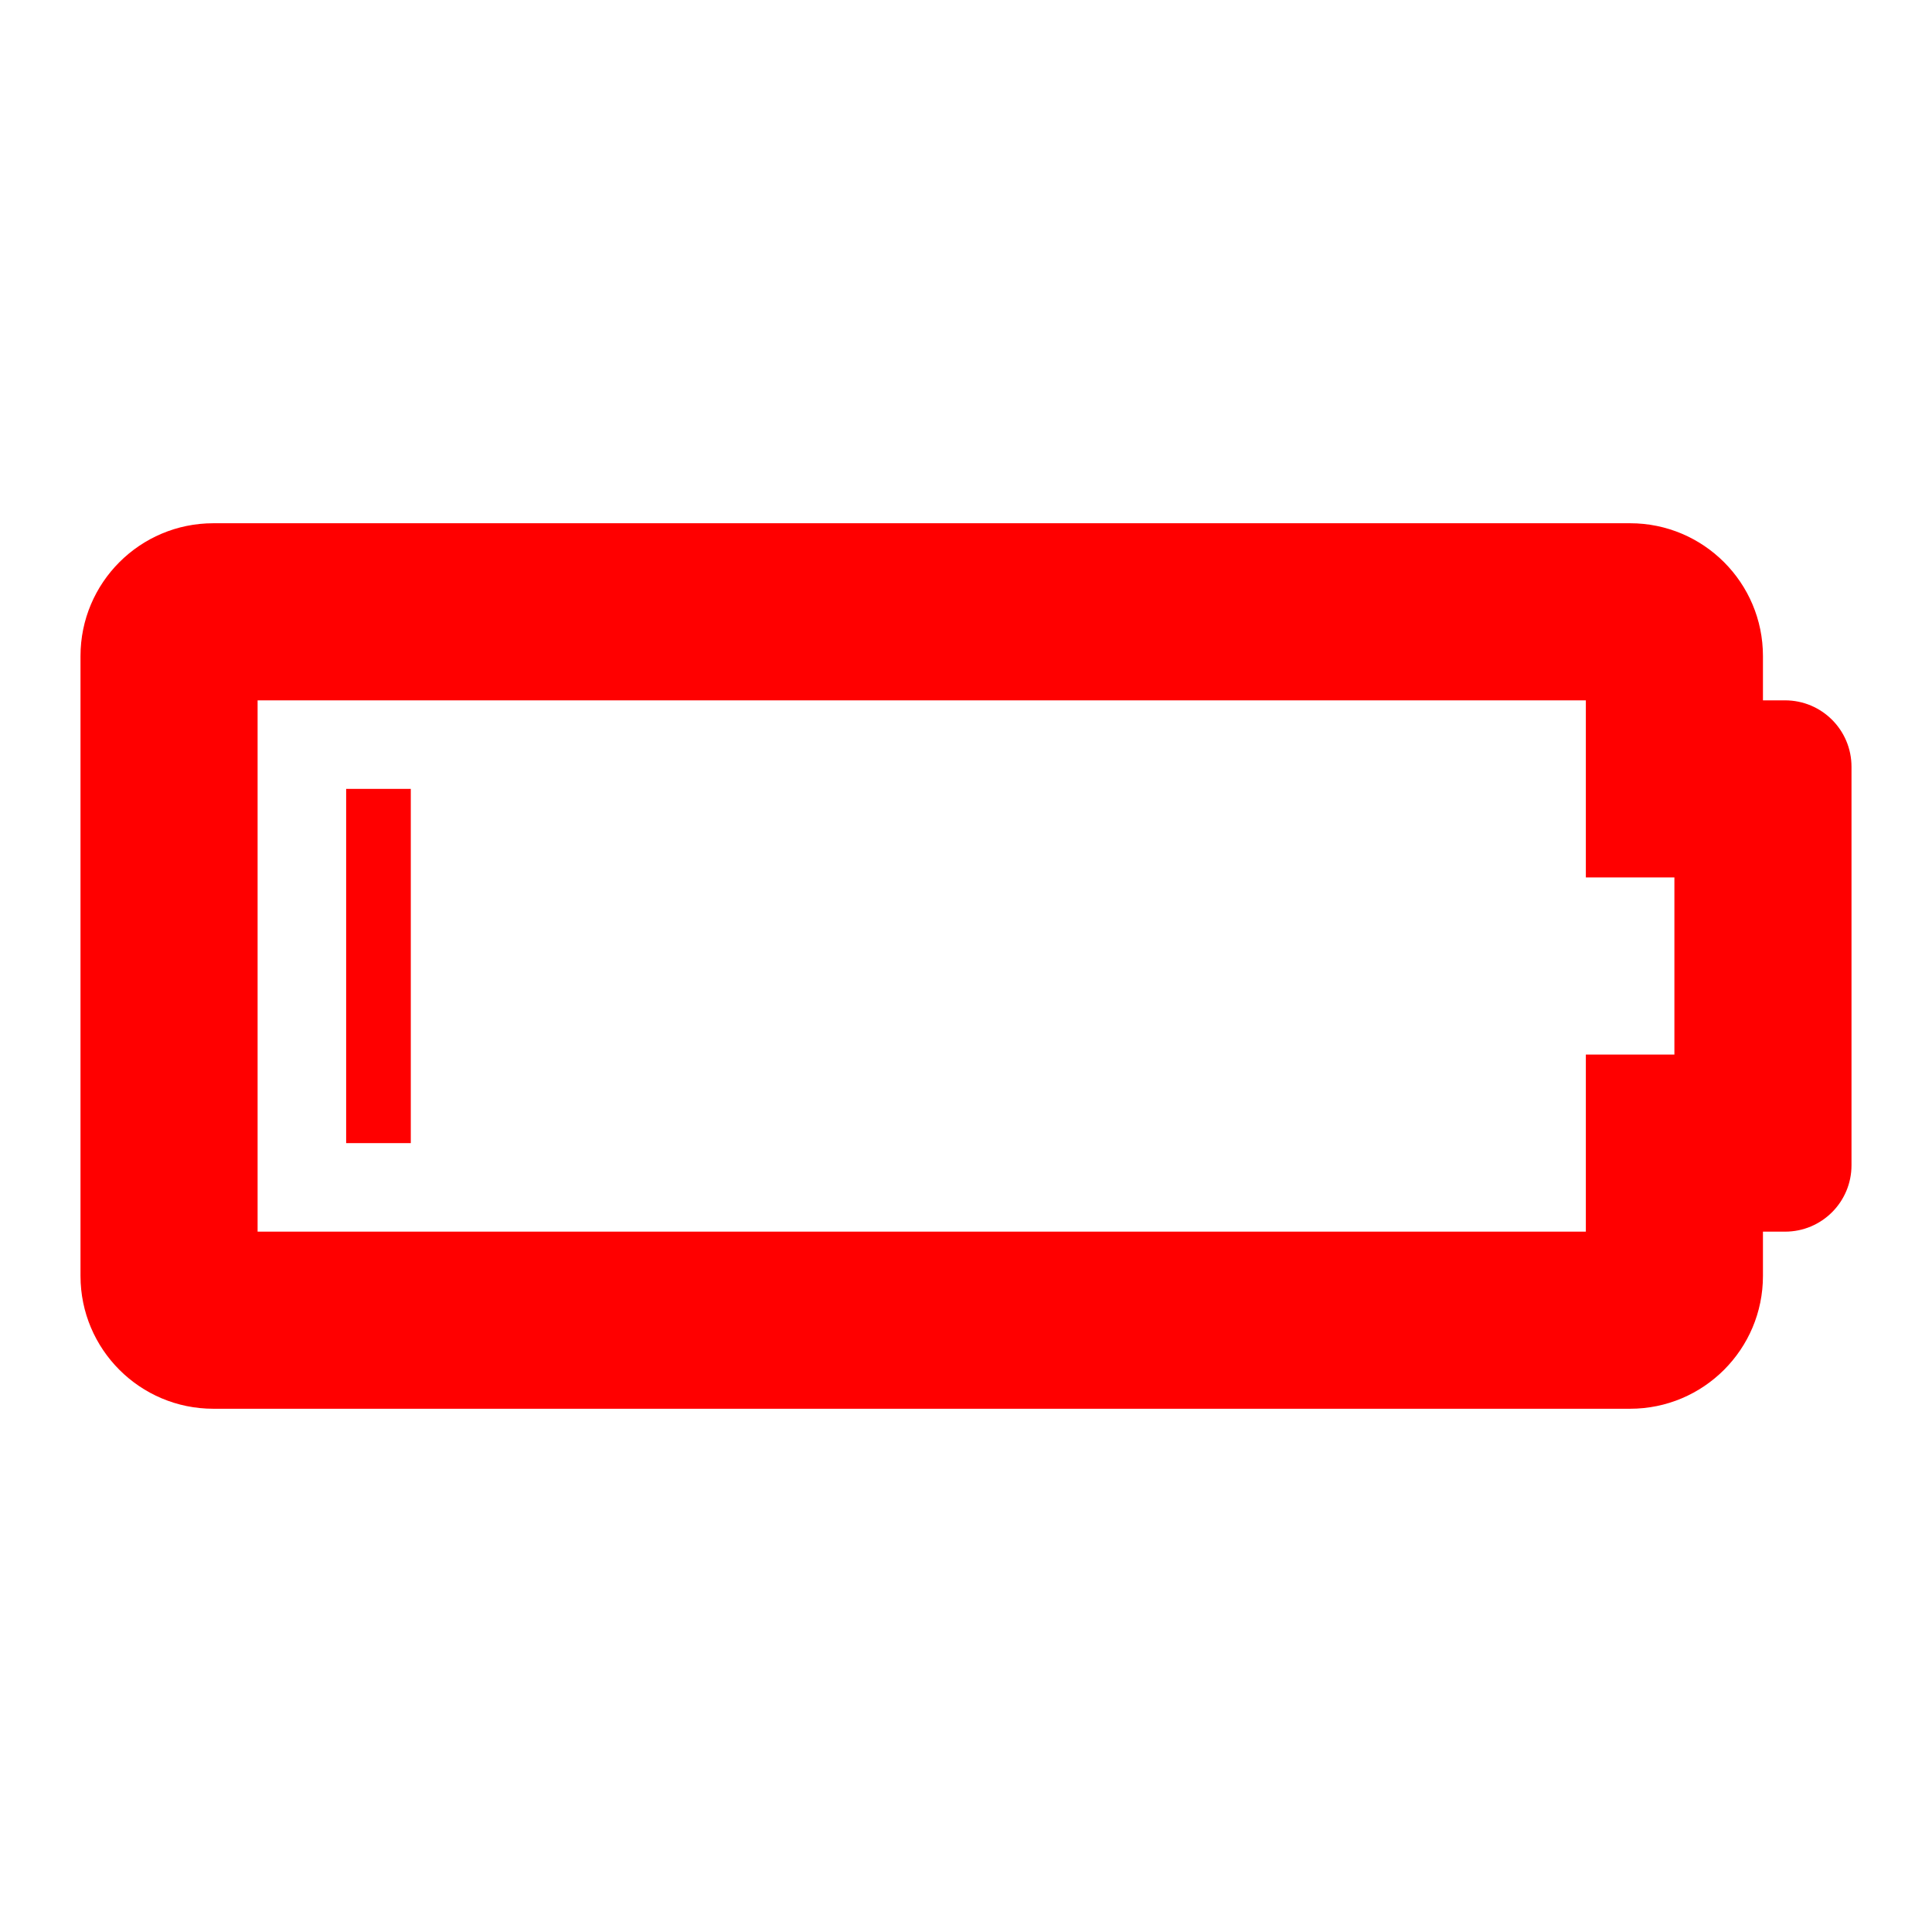
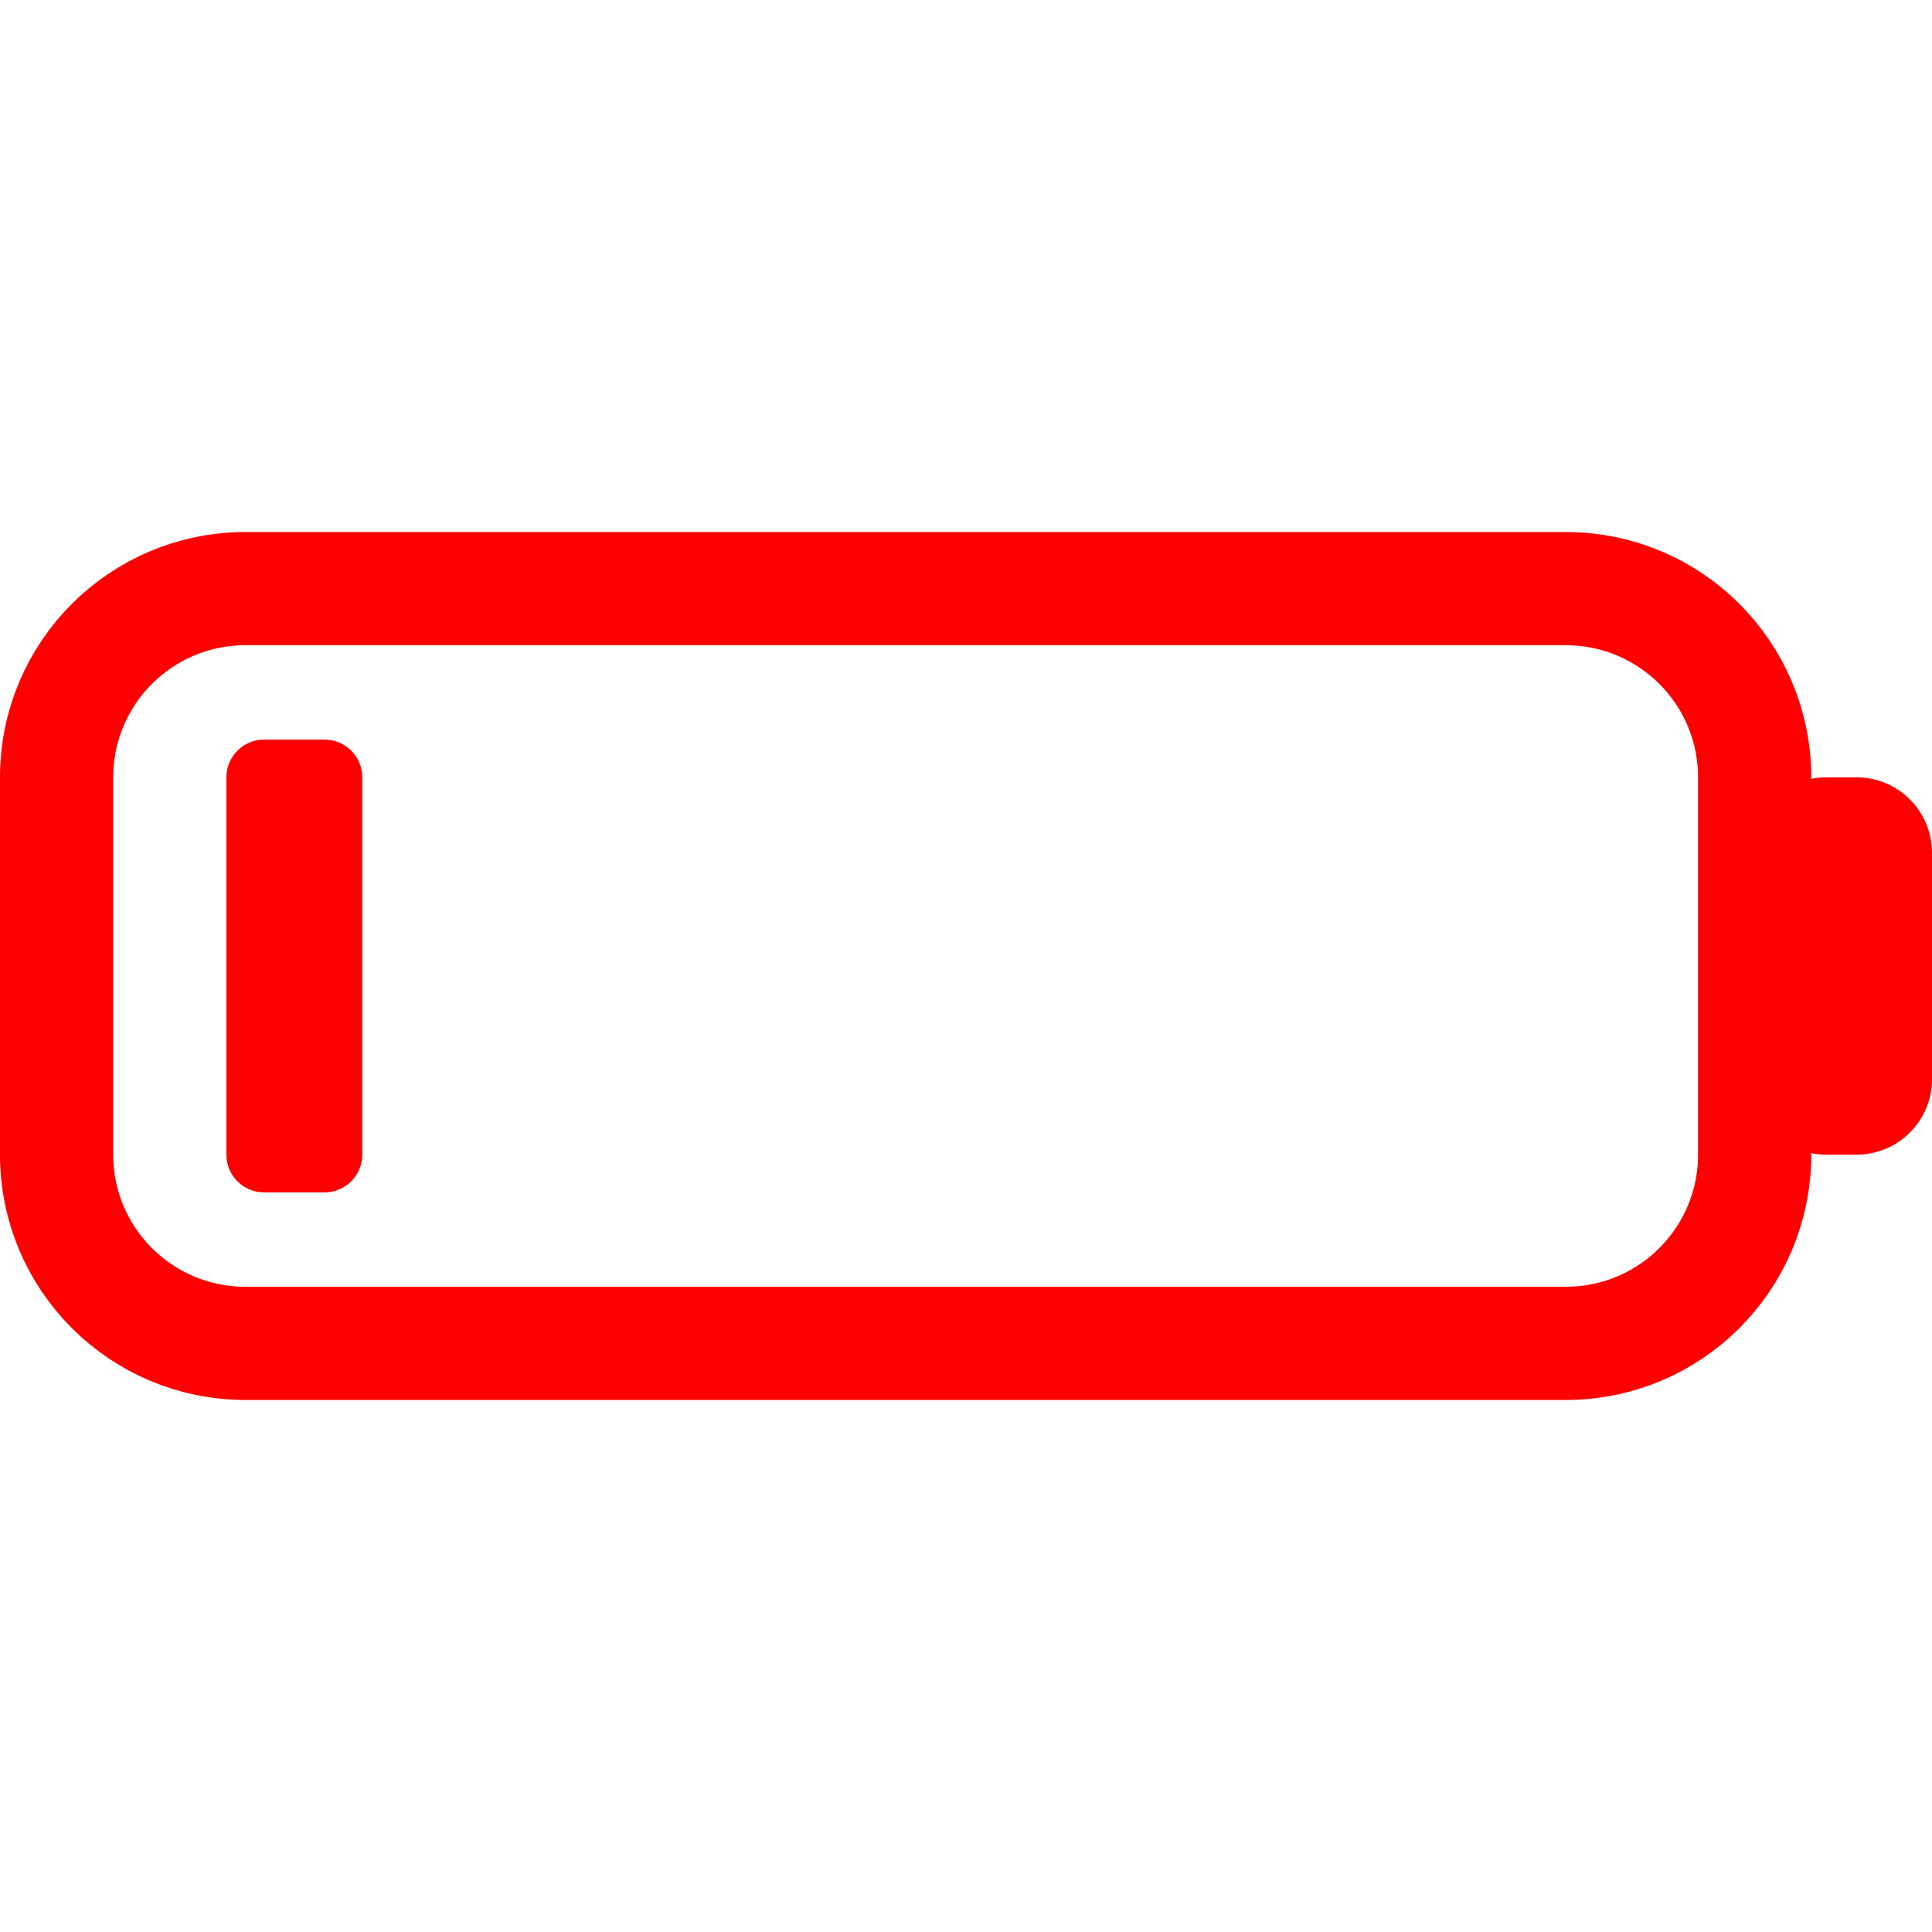
- <svg xmlns="http://www.w3.org/2000/svg" height="24" viewBox="0 0 24 24" width="24">
-   <path d="m19.7 8.7v2.2h1.1v2.2h-1.1v2.2h-16.5v-6.6zm.55-2.2h-17.6c-.911 0-1.65.739-1.65 1.65v7.7c0 .911.739 1.65 1.65 1.65h17.6c.911 0 1.65-.739 1.65-1.65v-.55h.275c.456 0 .825-.369.825-.825v-4.95c0-.456-.369-.825-.825-.825h-.275v-.55c0-.911-.739-1.65-1.65-1.65zm-15.147 3.3h-.803v4.4h.803z" fill="#ff0000" stroke-width=".034" />
+ <svg xmlns="http://www.w3.org/2000/svg" width="256" height="256" viewBox="0 0 256 256">
+   <rect id="battery-outline" x="7.5" y="78" width="225" height="100" rx="25" fill="none" stroke="#FF0000" stroke-width="15" />
+   <rect id="battery-terminal" x="232" y="103" width="24" height="50" rx="10" fill="#FF0000" />
+   <rect id="battery-level-10" x="30" y="98" width="18" height="60" rx="5" fill="#FF0000" />
</svg>
